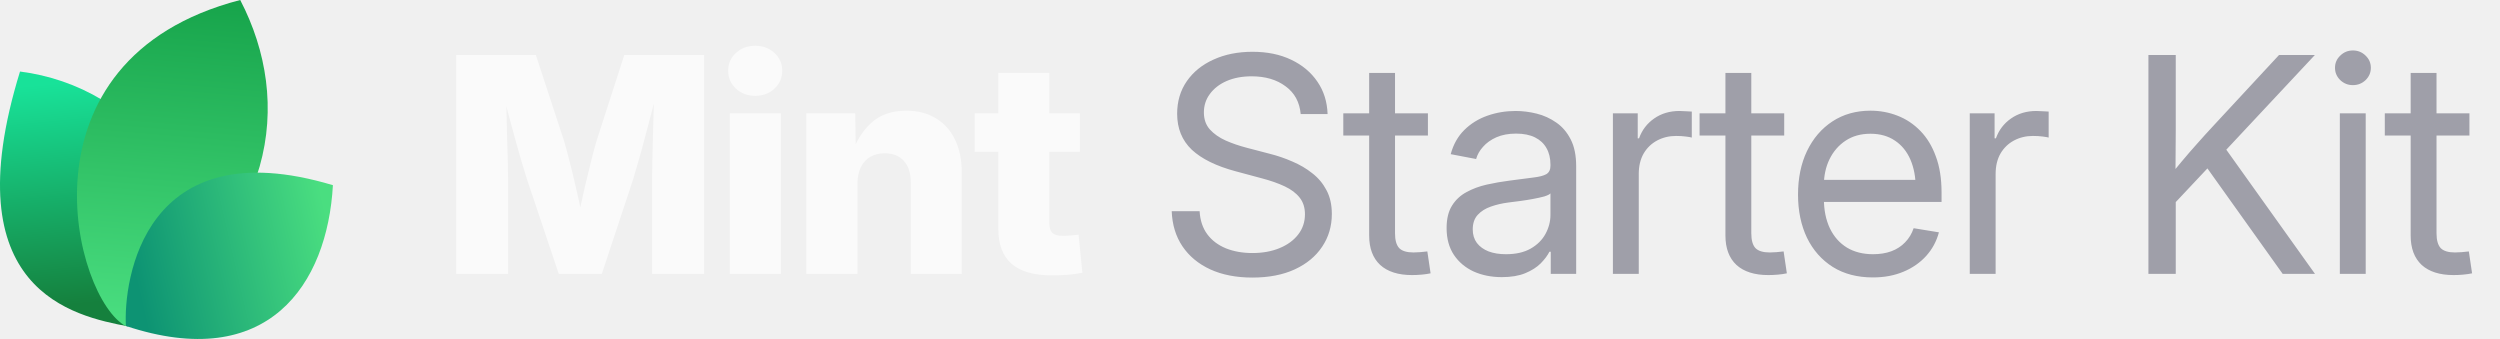
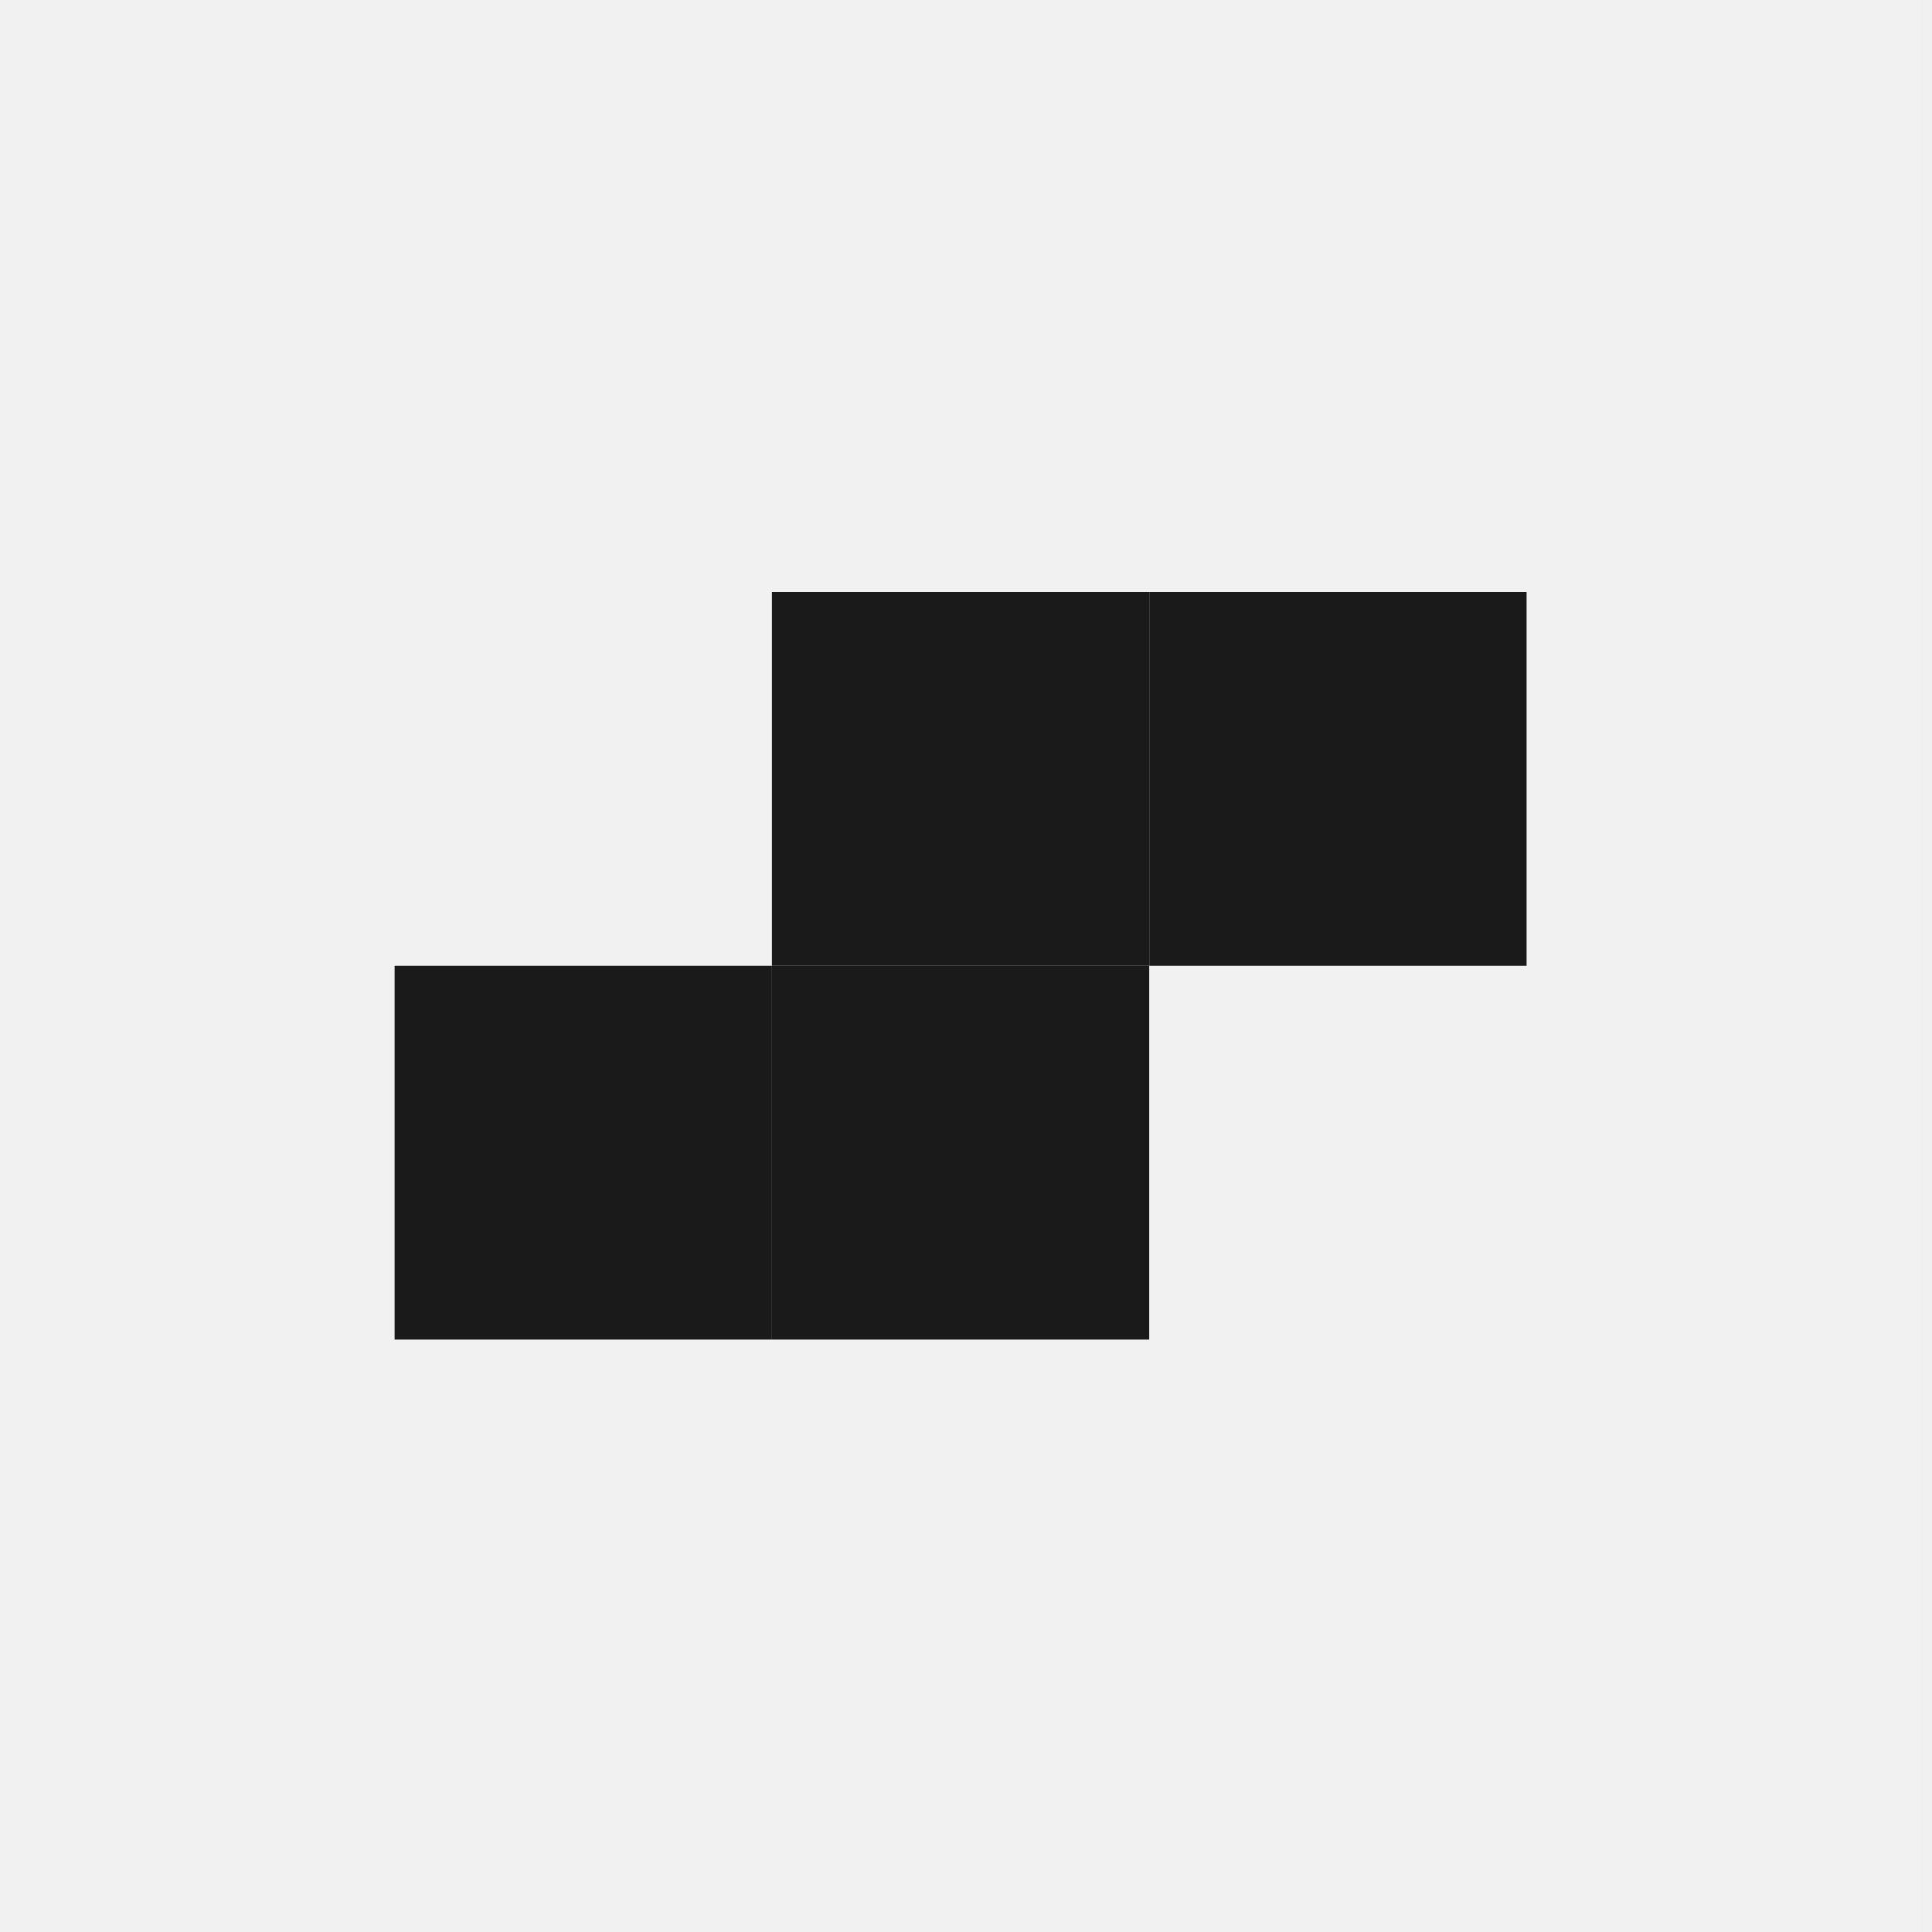
- <svg xmlns="http://www.w3.org/2000/svg" width="177" height="24" viewBox="0 0 177 24" fill="none">
-   <path d="M9.061 23.108C5.268 22.377 -3.391 20.627 1.417 5.064C9.634 6.099 16.973 14.064 9.061 23.108Z" fill="url(#paint0_linear_17557_2145)" />
-   <path d="M8.919 23.094C5.276 21.222 0.784 4.209 17.007 0C20.757 7.193 19.621 16.545 8.919 23.094Z" fill="url(#paint1_linear_17557_2145)" />
-   <path d="M8.914 23.079C8.735 19.882 10.159 9.085 23.57 13.111C23.181 20.123 18.984 26.418 8.914 23.079Z" fill="url(#paint2_linear_17557_2145)" />
-   <path d="M32.301 19.392V3.894H37.938L39.925 9.948C40.036 10.315 40.164 10.787 40.31 11.362C40.462 11.938 40.611 12.552 40.757 13.204C40.91 13.855 41.048 14.483 41.173 15.086C41.305 15.682 41.412 16.192 41.495 16.615H40.695C40.771 16.192 40.871 15.682 40.996 15.086C41.128 14.49 41.267 13.866 41.412 13.214C41.565 12.562 41.714 11.948 41.86 11.373C42.005 10.79 42.133 10.315 42.244 9.948L44.2 3.894H49.848V19.392H46.166V12.704C46.166 12.357 46.173 11.917 46.187 11.383C46.2 10.849 46.214 10.27 46.228 9.646C46.249 9.022 46.266 8.391 46.28 7.753C46.301 7.115 46.311 6.519 46.311 5.964H46.623C46.485 6.561 46.332 7.181 46.166 7.826C45.999 8.471 45.833 9.102 45.666 9.719C45.507 10.336 45.351 10.901 45.198 11.414C45.053 11.928 44.928 12.357 44.824 12.704L42.608 19.392H39.561L37.314 12.704C37.203 12.357 37.072 11.928 36.919 11.414C36.773 10.901 36.614 10.34 36.441 9.729C36.274 9.112 36.104 8.481 35.931 7.836C35.764 7.192 35.608 6.567 35.463 5.964H35.827C35.834 6.512 35.844 7.105 35.858 7.743C35.872 8.374 35.886 9.005 35.9 9.636C35.92 10.26 35.938 10.839 35.952 11.373C35.965 11.907 35.972 12.351 35.972 12.704V19.392H32.301ZM51.668 19.392V8.024H55.288V19.392H51.668ZM53.468 6.786C52.927 6.786 52.473 6.616 52.105 6.276C51.738 5.93 51.554 5.507 51.554 5.007C51.554 4.508 51.738 4.088 52.105 3.749C52.473 3.409 52.927 3.239 53.468 3.239C54.009 3.239 54.463 3.409 54.83 3.749C55.198 4.082 55.382 4.501 55.382 5.007C55.382 5.507 55.198 5.93 54.83 6.276C54.463 6.616 54.009 6.786 53.468 6.786ZM60.708 13.027V19.392H57.088V8.024H60.551L60.593 10.967H60.281C60.593 10.024 61.061 9.268 61.685 8.7C62.309 8.124 63.138 7.836 64.171 7.836C64.975 7.836 65.672 8.017 66.262 8.377C66.851 8.731 67.302 9.234 67.614 9.885C67.933 10.537 68.092 11.307 68.092 12.194V19.392H64.483V12.912C64.483 12.26 64.32 11.754 63.994 11.394C63.675 11.033 63.221 10.853 62.632 10.853C62.25 10.853 61.914 10.936 61.623 11.102C61.332 11.269 61.106 11.515 60.947 11.841C60.787 12.16 60.708 12.555 60.708 13.027ZM76.456 8.024V10.749H69.008V8.024H76.456ZM70.683 5.163H74.292V15.783C74.292 16.102 74.361 16.334 74.5 16.48C74.646 16.625 74.899 16.698 75.259 16.698C75.405 16.698 75.596 16.688 75.831 16.667C76.074 16.646 76.251 16.629 76.362 16.615L76.632 19.309C76.313 19.378 75.963 19.427 75.582 19.455C75.207 19.482 74.836 19.496 74.469 19.496C73.2 19.496 72.25 19.222 71.619 18.674C70.995 18.127 70.683 17.308 70.683 16.22V5.163Z" fill="#FAFAFA" />
-   <path d="M88.667 19.652C87.523 19.652 86.528 19.458 85.682 19.07C84.843 18.681 84.188 18.137 83.716 17.437C83.245 16.736 82.992 15.908 82.957 14.951H84.933C84.968 15.596 85.148 16.14 85.474 16.584C85.8 17.021 86.24 17.354 86.795 17.582C87.35 17.804 87.974 17.915 88.667 17.915C89.388 17.915 90.026 17.801 90.581 17.572C91.143 17.343 91.583 17.024 91.902 16.615C92.228 16.199 92.391 15.717 92.391 15.169C92.391 14.698 92.266 14.306 92.017 13.994C91.767 13.675 91.413 13.408 90.956 13.193C90.498 12.978 89.954 12.787 89.323 12.621L87.502 12.132C86.123 11.765 85.082 11.255 84.382 10.603C83.689 9.944 83.342 9.095 83.342 8.055C83.342 7.174 83.571 6.404 84.028 5.746C84.486 5.087 85.117 4.577 85.921 4.217C86.726 3.849 87.645 3.666 88.678 3.666C89.718 3.666 90.63 3.853 91.413 4.227C92.204 4.602 92.824 5.122 93.275 5.787C93.726 6.446 93.965 7.209 93.993 8.076H92.089C92.013 7.23 91.656 6.574 91.018 6.11C90.387 5.638 89.586 5.403 88.615 5.403C87.95 5.403 87.36 5.513 86.847 5.735C86.341 5.957 85.946 6.262 85.661 6.651C85.377 7.032 85.235 7.469 85.235 7.961C85.235 8.447 85.377 8.849 85.661 9.168C85.946 9.48 86.317 9.74 86.774 9.948C87.232 10.149 87.724 10.319 88.251 10.457L89.884 10.884C90.439 11.023 90.977 11.206 91.496 11.435C92.023 11.657 92.495 11.934 92.911 12.267C93.334 12.593 93.67 12.995 93.92 13.474C94.17 13.945 94.294 14.504 94.294 15.149C94.294 16.015 94.066 16.788 93.608 17.468C93.157 18.148 92.512 18.681 91.673 19.07C90.834 19.458 89.832 19.652 88.667 19.652ZM101.097 8.024V9.594H95.106V8.024H101.097ZM96.937 5.163H98.767V16.521C98.767 17 98.865 17.347 99.059 17.562C99.26 17.77 99.6 17.874 100.078 17.874C100.21 17.874 100.366 17.867 100.546 17.853C100.733 17.832 100.903 17.815 101.056 17.801L101.285 19.351C101.097 19.392 100.886 19.423 100.65 19.444C100.414 19.465 100.189 19.475 99.974 19.475C98.996 19.475 98.244 19.236 97.717 18.758C97.197 18.272 96.937 17.579 96.937 16.677V5.163ZM106.33 19.621C105.595 19.621 104.932 19.489 104.343 19.226C103.754 18.955 103.285 18.564 102.939 18.05C102.592 17.53 102.419 16.896 102.419 16.147C102.419 15.495 102.547 14.965 102.804 14.556C103.06 14.146 103.403 13.828 103.833 13.599C104.263 13.363 104.742 13.186 105.269 13.068C105.796 12.95 106.333 12.857 106.881 12.787C107.574 12.69 108.132 12.617 108.555 12.569C108.978 12.52 109.287 12.441 109.481 12.33C109.675 12.212 109.772 12.014 109.772 11.737V11.654C109.772 11.203 109.679 10.815 109.492 10.489C109.311 10.163 109.041 9.91 108.68 9.729C108.32 9.549 107.872 9.459 107.338 9.459C106.805 9.459 106.34 9.546 105.945 9.719C105.556 9.892 105.241 10.118 104.998 10.395C104.755 10.665 104.593 10.953 104.509 11.258L102.71 10.915C102.897 10.222 103.22 9.65 103.677 9.199C104.135 8.748 104.679 8.412 105.31 8.19C105.941 7.968 106.607 7.857 107.307 7.857C107.8 7.857 108.295 7.92 108.795 8.044C109.301 8.169 109.765 8.381 110.188 8.679C110.611 8.97 110.951 9.369 111.208 9.875C111.464 10.374 111.593 11.005 111.593 11.768V19.392H109.793V17.822H109.7C109.568 18.085 109.363 18.359 109.086 18.643C108.809 18.921 108.444 19.153 107.994 19.34C107.543 19.527 106.988 19.621 106.33 19.621ZM106.621 17.998C107.321 17.998 107.904 17.867 108.368 17.603C108.84 17.333 109.19 16.986 109.419 16.563C109.654 16.133 109.772 15.682 109.772 15.211V13.692C109.703 13.769 109.554 13.841 109.325 13.911C109.096 13.973 108.829 14.032 108.524 14.088C108.226 14.143 107.921 14.192 107.609 14.233C107.304 14.275 107.033 14.309 106.798 14.337C106.354 14.393 105.938 14.49 105.549 14.628C105.168 14.76 104.86 14.954 104.624 15.211C104.388 15.467 104.27 15.811 104.27 16.241C104.27 16.615 104.367 16.934 104.561 17.198C104.762 17.461 105.04 17.662 105.393 17.801C105.747 17.933 106.156 17.998 106.621 17.998ZM114.193 19.392V8.024H115.951V9.792H116.045C116.253 9.209 116.61 8.741 117.116 8.388C117.622 8.034 118.219 7.857 118.905 7.857C119.058 7.857 119.217 7.864 119.384 7.878C119.55 7.885 119.682 7.892 119.779 7.899V9.74C119.716 9.719 119.578 9.695 119.363 9.667C119.155 9.639 118.922 9.625 118.666 9.625C118.174 9.625 117.726 9.733 117.324 9.948C116.922 10.163 116.603 10.471 116.367 10.874C116.138 11.276 116.024 11.758 116.024 12.319V19.392H114.193ZM126.322 8.024V9.594H120.33V8.024H126.322ZM122.161 5.163H123.992V16.521C123.992 17 124.089 17.347 124.283 17.562C124.484 17.77 124.824 17.874 125.302 17.874C125.434 17.874 125.59 17.867 125.77 17.853C125.958 17.832 126.127 17.815 126.28 17.801L126.509 19.351C126.322 19.392 126.11 19.423 125.874 19.444C125.639 19.465 125.413 19.475 125.198 19.475C124.221 19.475 123.468 19.236 122.941 18.758C122.421 18.272 122.161 17.579 122.161 16.677V5.163ZM132.604 19.642C131.502 19.642 130.555 19.396 129.765 18.903C128.974 18.404 128.364 17.714 127.934 16.834C127.511 15.946 127.3 14.927 127.3 13.775C127.3 12.611 127.511 11.584 127.934 10.697C128.364 9.802 128.964 9.102 129.734 8.596C130.51 8.089 131.408 7.836 132.428 7.836C133.1 7.836 133.738 7.954 134.341 8.19C134.952 8.426 135.489 8.783 135.954 9.261C136.425 9.74 136.793 10.343 137.056 11.071C137.327 11.792 137.462 12.645 137.462 13.63V14.296H128.433V12.735H136.463L135.631 13.297C135.631 12.541 135.506 11.876 135.257 11.3C135.007 10.725 134.643 10.277 134.165 9.958C133.686 9.632 133.107 9.469 132.428 9.469C131.748 9.469 131.162 9.632 130.67 9.958C130.177 10.284 129.796 10.725 129.526 11.279C129.262 11.827 129.13 12.441 129.13 13.12V14.046C129.13 14.864 129.273 15.572 129.557 16.168C129.841 16.757 130.243 17.211 130.763 17.53C131.283 17.842 131.901 17.998 132.615 17.998C133.093 17.998 133.523 17.929 133.905 17.79C134.293 17.645 134.619 17.433 134.882 17.156C135.153 16.879 135.354 16.546 135.486 16.157L137.275 16.449C137.108 17.08 136.81 17.634 136.38 18.113C135.95 18.591 135.413 18.966 134.768 19.236C134.123 19.507 133.402 19.642 132.604 19.642ZM139.459 19.392V8.024H141.217V9.792H141.311C141.519 9.209 141.876 8.741 142.382 8.388C142.888 8.034 143.485 7.857 144.171 7.857C144.324 7.857 144.483 7.864 144.649 7.878C144.816 7.885 144.948 7.892 145.045 7.899V9.74C144.982 9.719 144.844 9.695 144.629 9.667C144.421 9.639 144.188 9.625 143.932 9.625C143.439 9.625 142.992 9.733 142.59 9.948C142.188 10.163 141.869 10.471 141.633 10.874C141.404 11.276 141.29 11.758 141.29 12.319V19.392H139.459ZM153.429 14.961V12.715C153.783 12.257 154.136 11.82 154.49 11.404C154.844 10.981 155.204 10.565 155.572 10.156C155.939 9.74 156.314 9.327 156.695 8.918L161.355 3.894H163.893L157.277 10.967H157.184L153.429 14.961ZM152.108 19.392V3.894H154.043V9.241L154.022 12.559L154.043 13.505V19.392H152.108ZM161.615 19.392L155.967 11.477L157.173 9.969L163.903 19.392H161.615ZM165.661 19.392V8.024H167.492V19.392H165.661ZM166.587 6.027C166.24 6.027 165.942 5.909 165.692 5.673C165.443 5.43 165.318 5.139 165.318 4.799C165.318 4.459 165.443 4.172 165.692 3.936C165.942 3.693 166.24 3.572 166.587 3.572C166.934 3.572 167.232 3.693 167.482 3.936C167.731 4.172 167.856 4.459 167.856 4.799C167.856 5.139 167.731 5.43 167.482 5.673C167.232 5.909 166.934 6.027 166.587 6.027ZM174.836 8.024V9.594H168.844V8.024H174.836ZM170.675 5.163H172.506V16.521C172.506 17 172.603 17.347 172.797 17.562C172.998 17.77 173.338 17.874 173.816 17.874C173.948 17.874 174.104 17.867 174.284 17.853C174.472 17.832 174.641 17.815 174.794 17.801L175.023 19.351C174.836 19.392 174.624 19.423 174.388 19.444C174.153 19.465 173.927 19.475 173.712 19.475C172.735 19.475 171.982 19.236 171.455 18.758C170.935 18.272 170.675 17.579 170.675 16.677V5.163Z" fill="#9F9FA9" />
+ <svg xmlns="http://www.w3.org/2000/svg" width="102" height="102" viewBox="0 0 102 102" fill="none">
+   <rect width="101.432" height="101.98" fill="#F1F1F1" />
+   <g clip-path="url(#clip0_317_23517)">
+     <path d="M40.754 50.988H20.834V70.724H40.754V50.988Z" fill="#1A1A1A" />
+     <path d="M60.673 50.988H40.754V70.724H60.673V50.988Z" fill="#1A1A1A" />
+     <path d="M60.673 31.252H40.754V50.988H60.673V31.252Z" fill="#1A1A1A" />
+     <path d="M80.596 31.252H60.677V50.988H80.596V31.252Z" fill="#1A1A1A" />
+   </g>
  <defs>
-     <linearGradient id="paint0_linear_17557_2145" x1="3.776" y1="5.916" x2="5.232" y2="21.559" gradientUnits="userSpaceOnUse">
-       <stop stop-color="#18E299" />
-       <stop offset="1" stop-color="#15803D" />
-     </linearGradient>
-     <linearGradient id="paint1_linear_17557_2145" x1="12.171" y1="-0.718" x2="10.19" y2="22.983" gradientUnits="userSpaceOnUse">
-       <stop stop-color="#16A34A" />
-       <stop offset="1" stop-color="#4ADE80" />
-     </linearGradient>
-     <linearGradient id="paint2_linear_17557_2145" x1="23.133" y1="15.353" x2="9.338" y2="18.52" gradientUnits="userSpaceOnUse">
-       <stop stop-color="#4ADE80" />
-       <stop offset="1" stop-color="#0D9373" />
-     </linearGradient>
+     <clipPath id="clip0_317_23517">
+       <rect width="59.763" height="39.476" fill="white" transform="translate(20.834 31.252)" />
+     </clipPath>
  </defs>
</svg>
